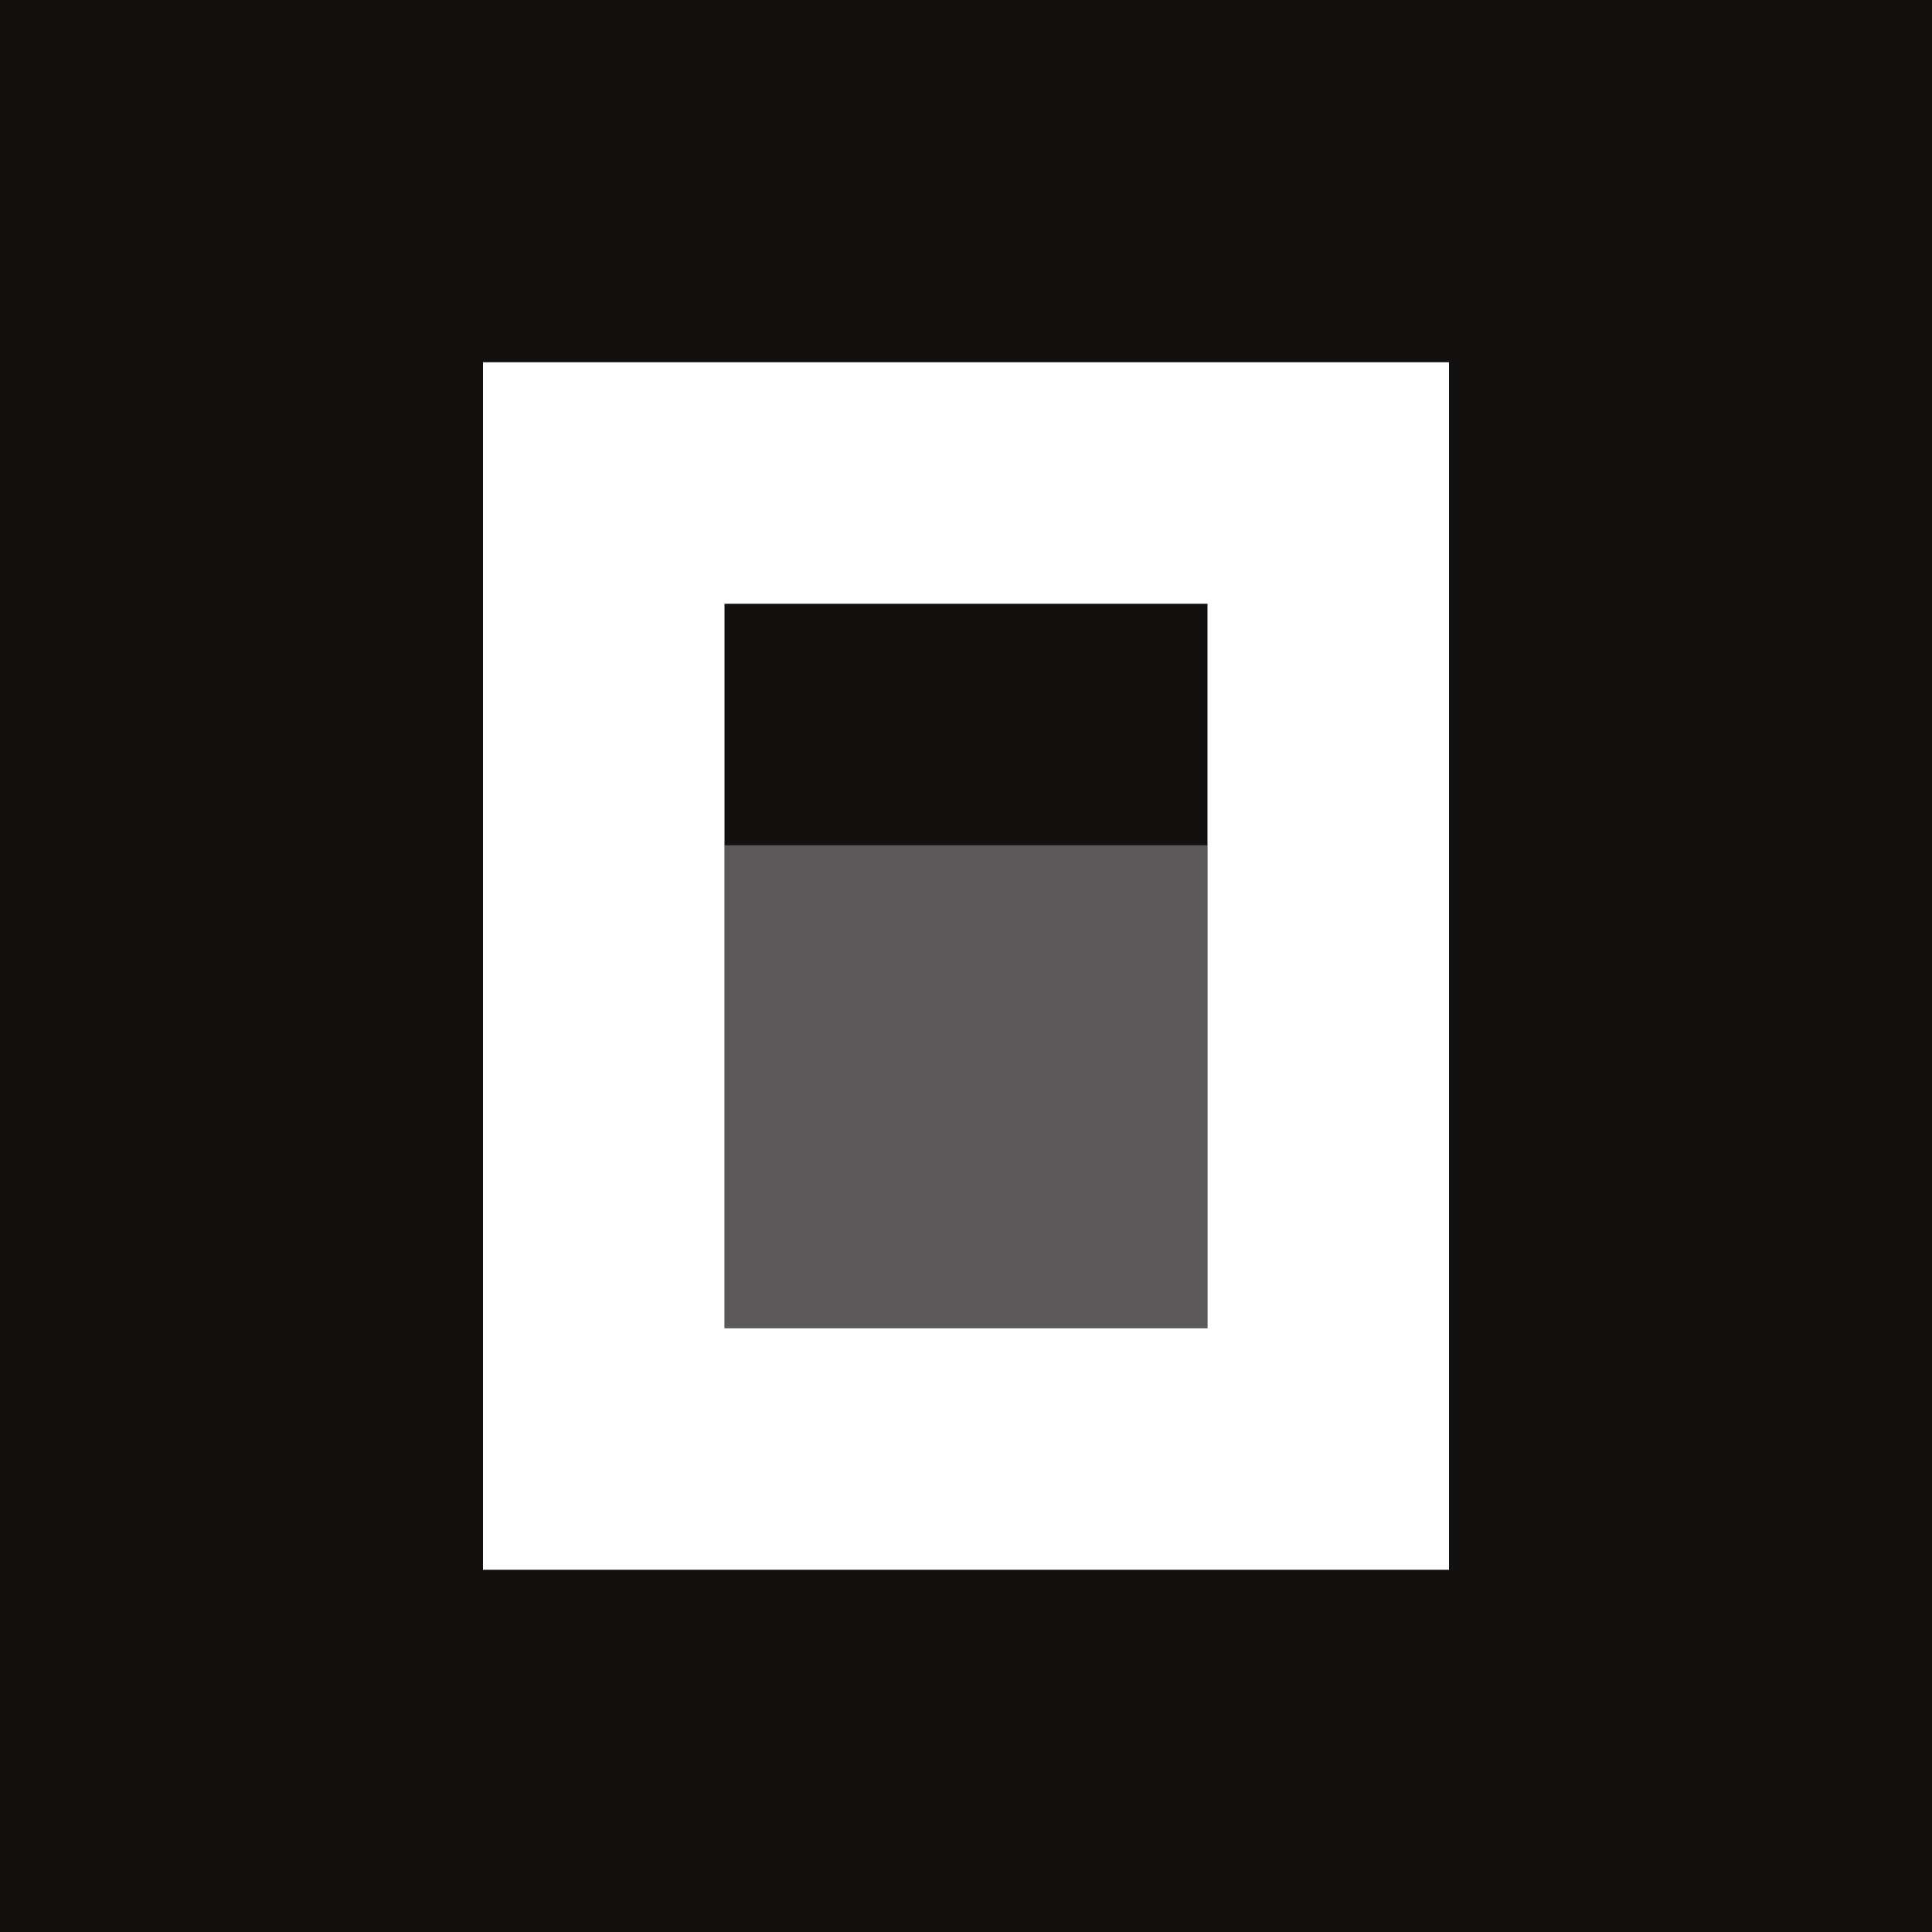
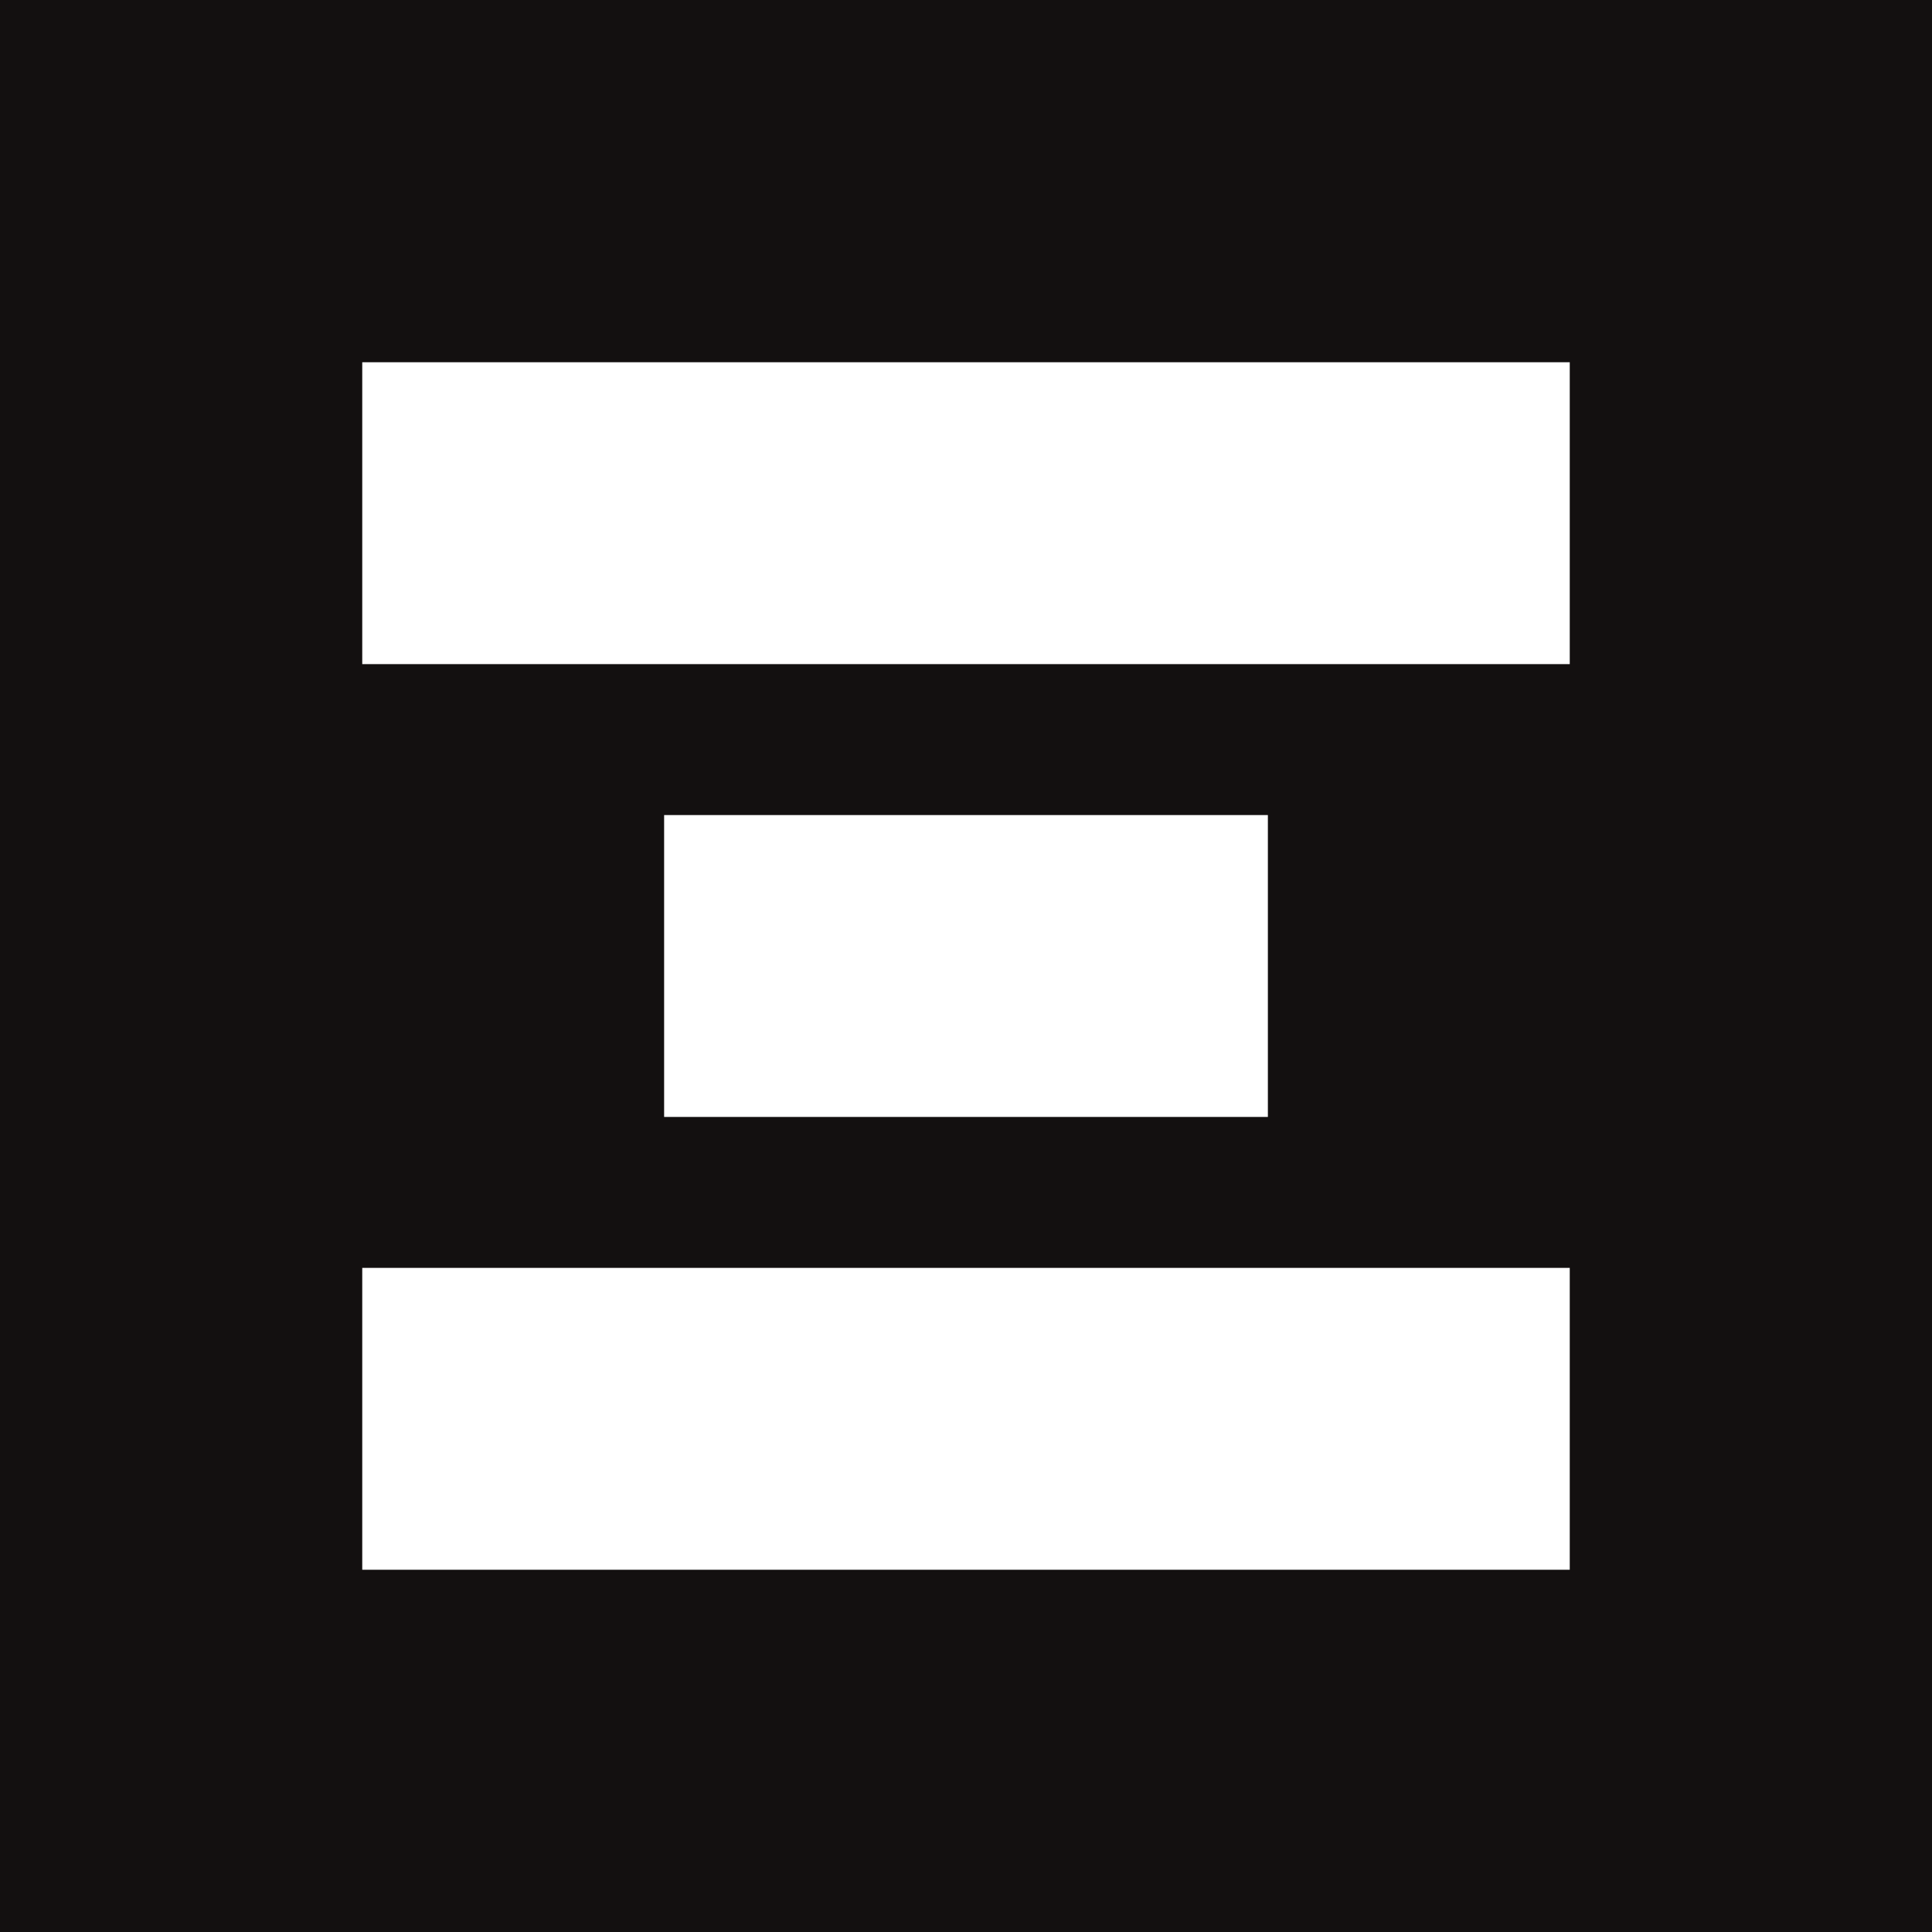
<svg xmlns="http://www.w3.org/2000/svg" version="1.1" width="512" height="512">
  <svg width="512" height="512" viewBox="0 0 512 512" fill="none">
    <rect width="512" height="512" fill="#131010" />
-     <path d="M320 224V352H192V224H320Z" fill="#5A5858" />
-     <path fill-rule="evenodd" clip-rule="evenodd" d="M384 416H128V96H384V416ZM320 160H192V352H320V160Z" fill="white" />
+     <rect x="96" y="96" width="320" height="80" fill="white" />
+     <rect x="176" y="216" width="160" height="80" fill="white" />
+     <rect x="96" y="336" width="320" height="80" fill="white" />
  </svg>
  <style>@media (prefers-color-scheme: light) { :root { filter: none; } }
@media (prefers-color-scheme: dark) { :root { filter: none; } }
</style>
</svg>
